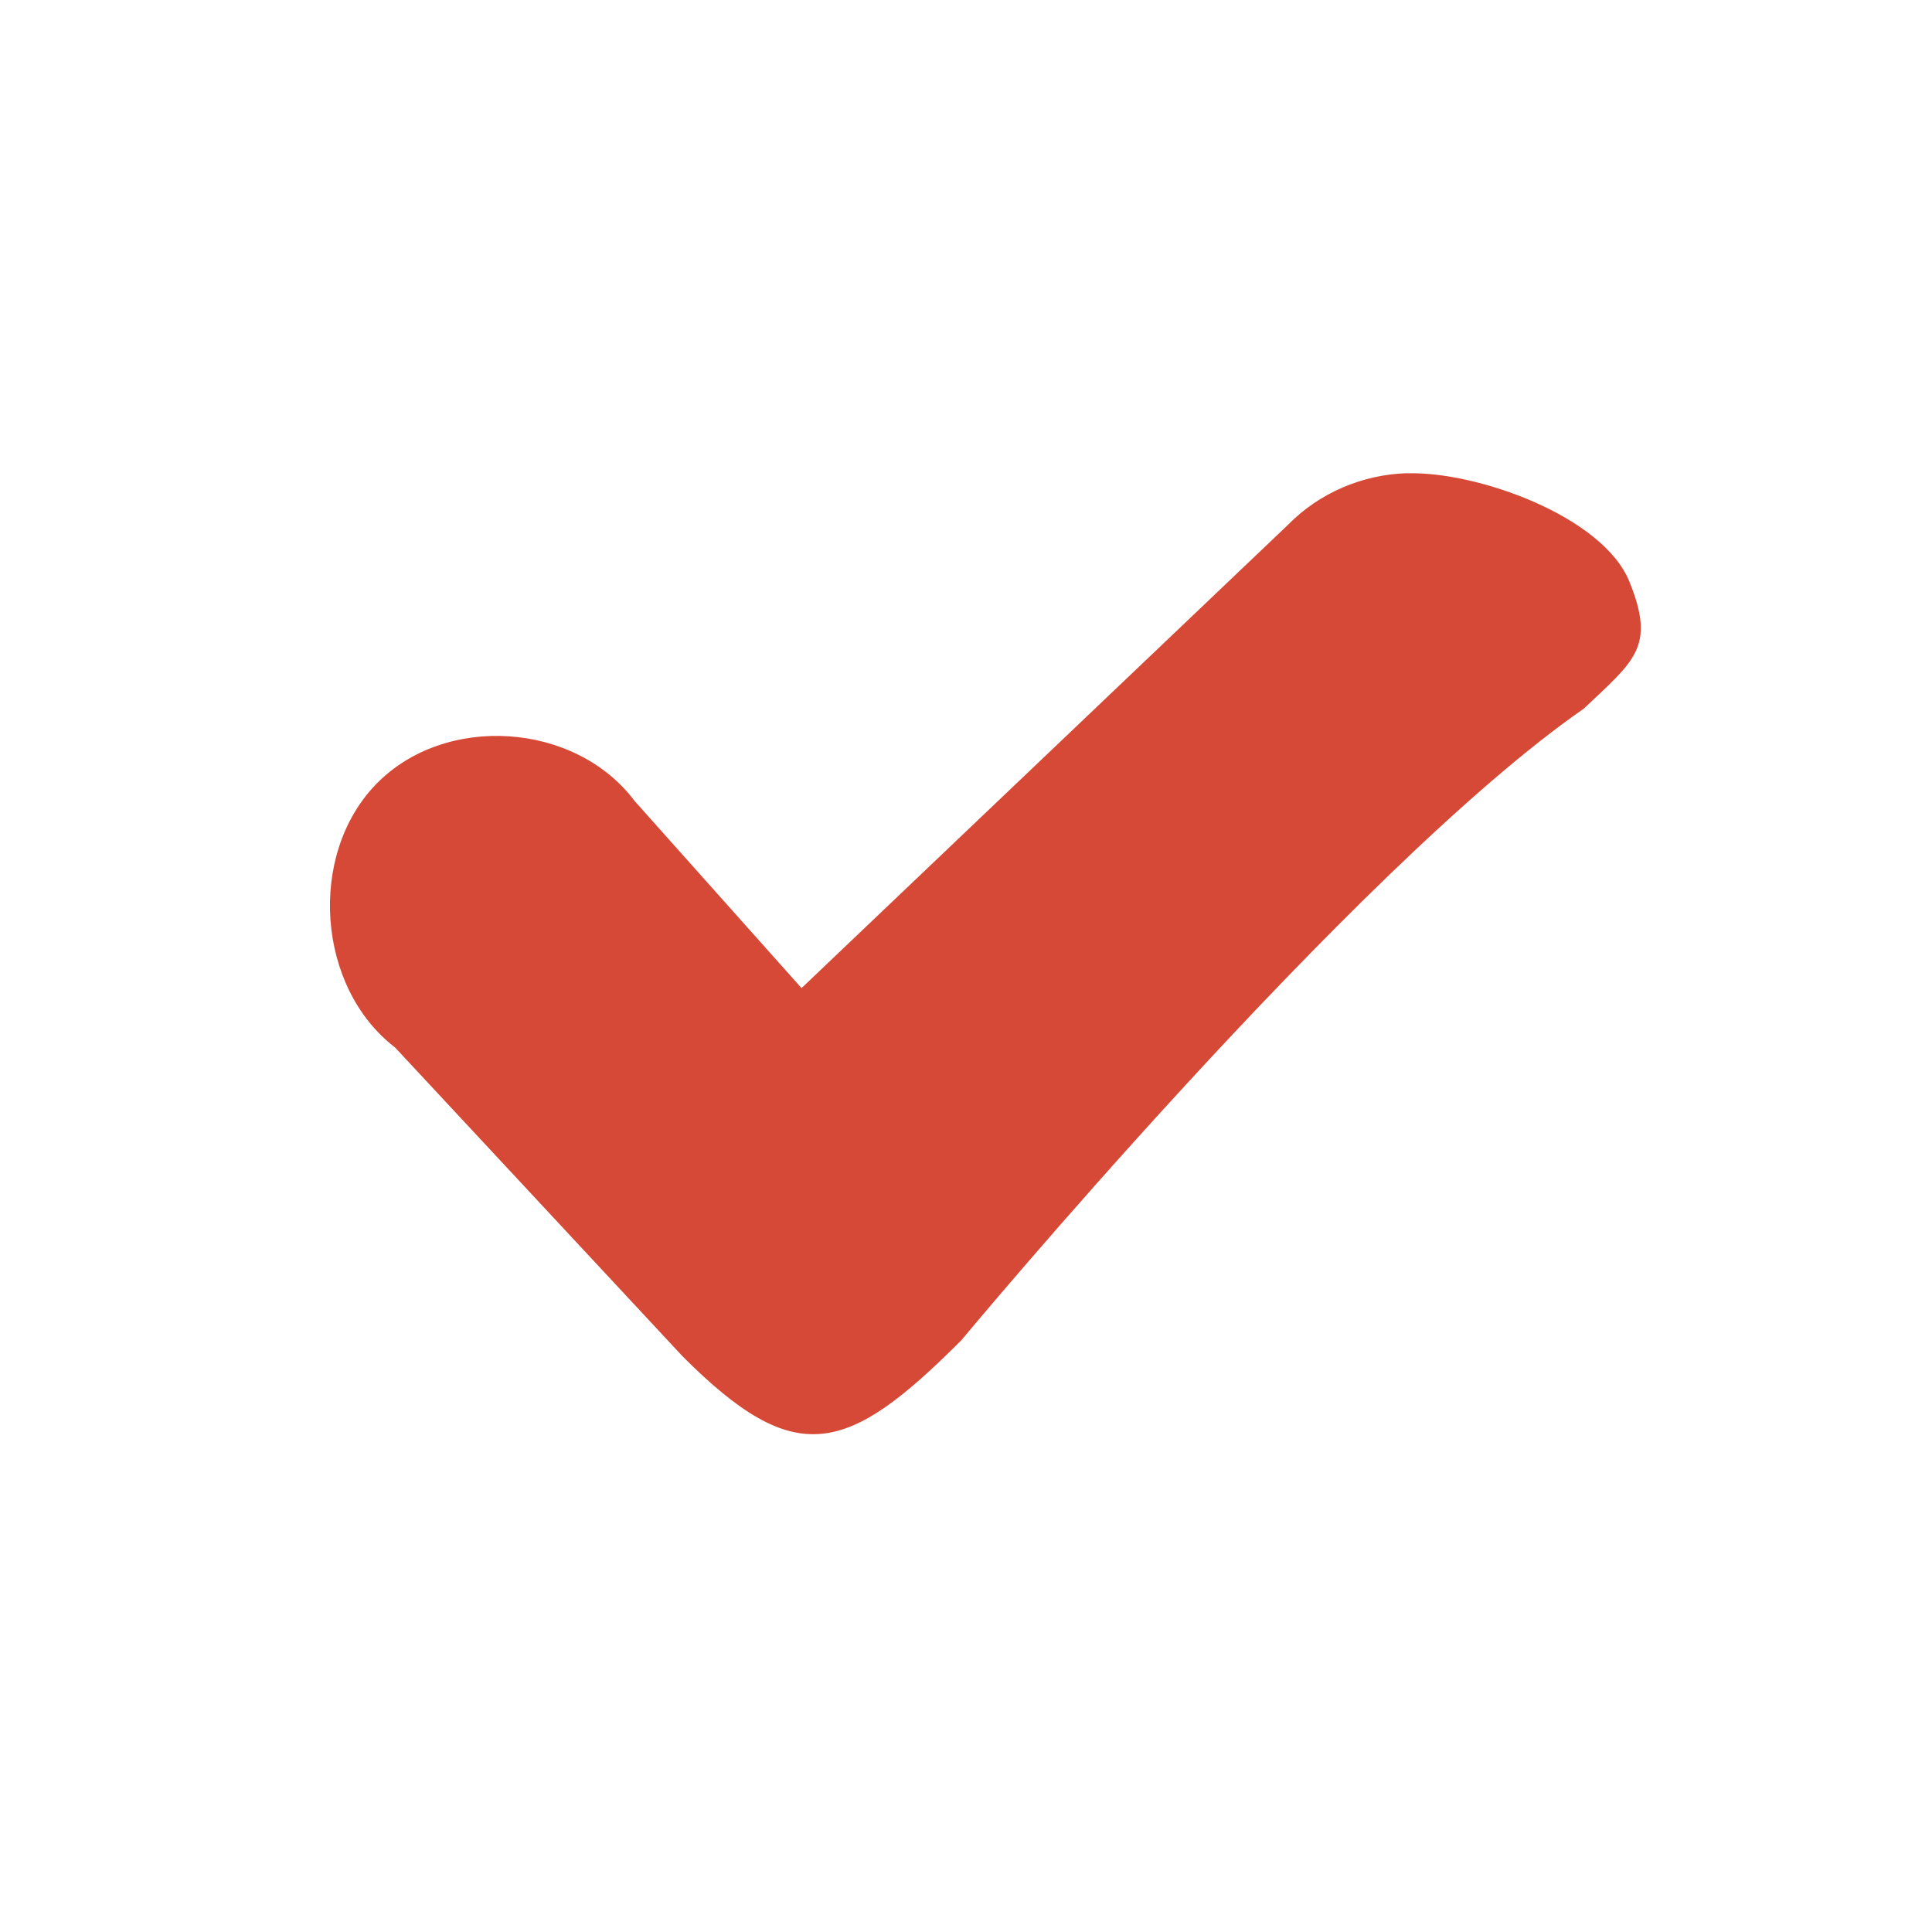
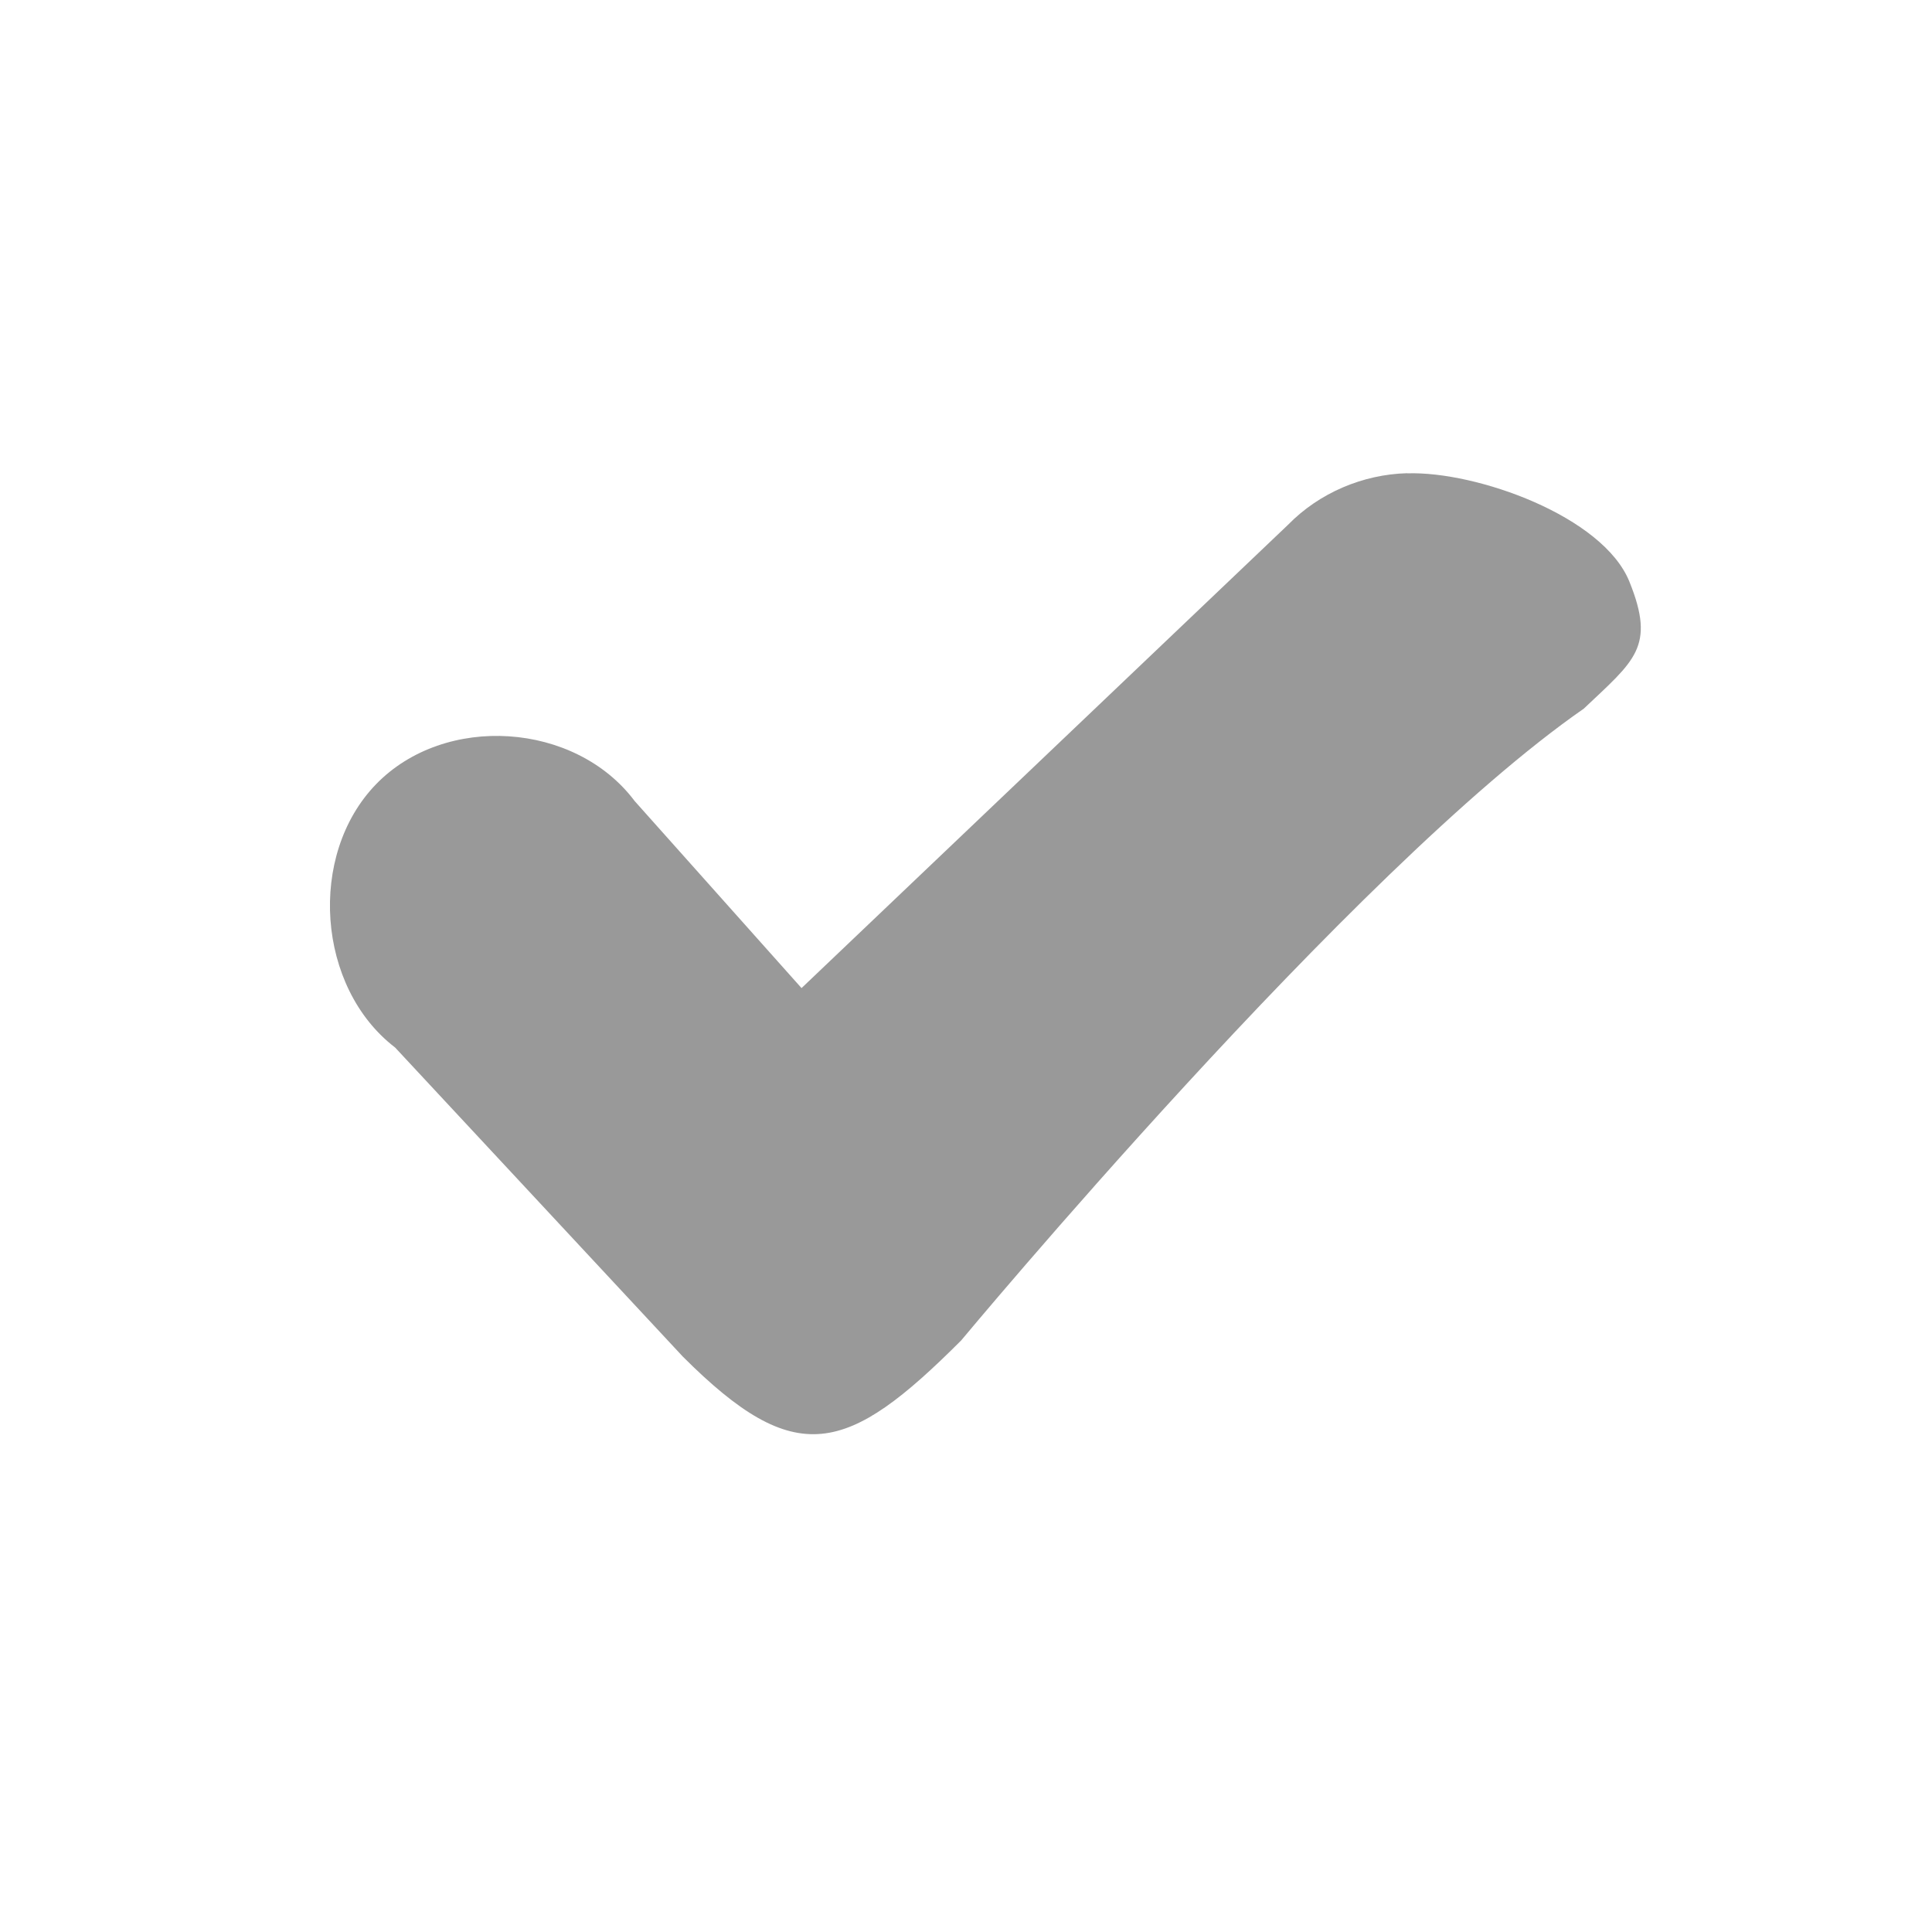
- <svg xmlns="http://www.w3.org/2000/svg" viewBox="0 0 16 16">
-   <g transform="translate(0 -1036.362)">
-     <path style="fill:#d64937;line-height:normal;color:#000" d="m 11.653,1040.281 c -0.366,0.01 -0.727,0.162 -0.986,0.427 l -4.029,3.837 -1.382,-1.549 c -0.492,-0.656 -1.571,-0.727 -2.141,-0.14 -0.57,0.587 -0.491,1.685 0.157,2.181 l 2.383,2.56 c 0.937,0.937 1.359,0.812 2.305,-0.134 0,0 3.25,-3.91 5.156,-5.232 0.421,-0.399 0.597,-0.51 0.378,-1.052 -0.219,-0.542 -1.266,-0.916 -1.841,-0.897 z" />
+ <svg xmlns="http://www.w3.org/2000/svg" viewBox="0 0 16 16" id="svg2" version="1.1" width="100%" height="100%">
+   <defs id="defs10" />
+   <g transform="translate(0 -1036.362)" id="g4" style="color:#000000;fill:#999999;fill-opacity:1;fill-rule:nonzero;stroke-width:1;stroke-linecap:butt;stroke-linejoin:miter;stroke-miterlimit:4;stroke-opacity:1;stroke-dasharray:none;stroke-dashoffset:0;marker:none;visibility:visible;display:inline;overflow:visible;enable-background:accumulate">
+     <path style="fill:#999999;line-height:normal;color:#000000;fill-opacity:1;fill-rule:nonzero;stroke-width:1;stroke-linecap:butt;stroke-linejoin:miter;stroke-miterlimit:4;stroke-opacity:1;stroke-dasharray:none;stroke-dashoffset:0;marker:none;visibility:visible;display:inline;overflow:visible;enable-background:accumulate" d="m 11.653,1040.281 c -0.366,0.01 -0.727,0.162 -0.986,0.427 l -4.029,3.837 -1.382,-1.549 c -0.492,-0.656 -1.571,-0.727 -2.141,-0.14 -0.57,0.587 -0.491,1.685 0.157,2.181 l 2.383,2.56 c 0.937,0.937 1.359,0.812 2.305,-0.134 0,0 3.25,-3.91 5.156,-5.232 0.421,-0.399 0.597,-0.51 0.378,-1.052 -0.219,-0.542 -1.266,-0.916 -1.841,-0.897 z" id="path6" />
  </g>
</svg>
